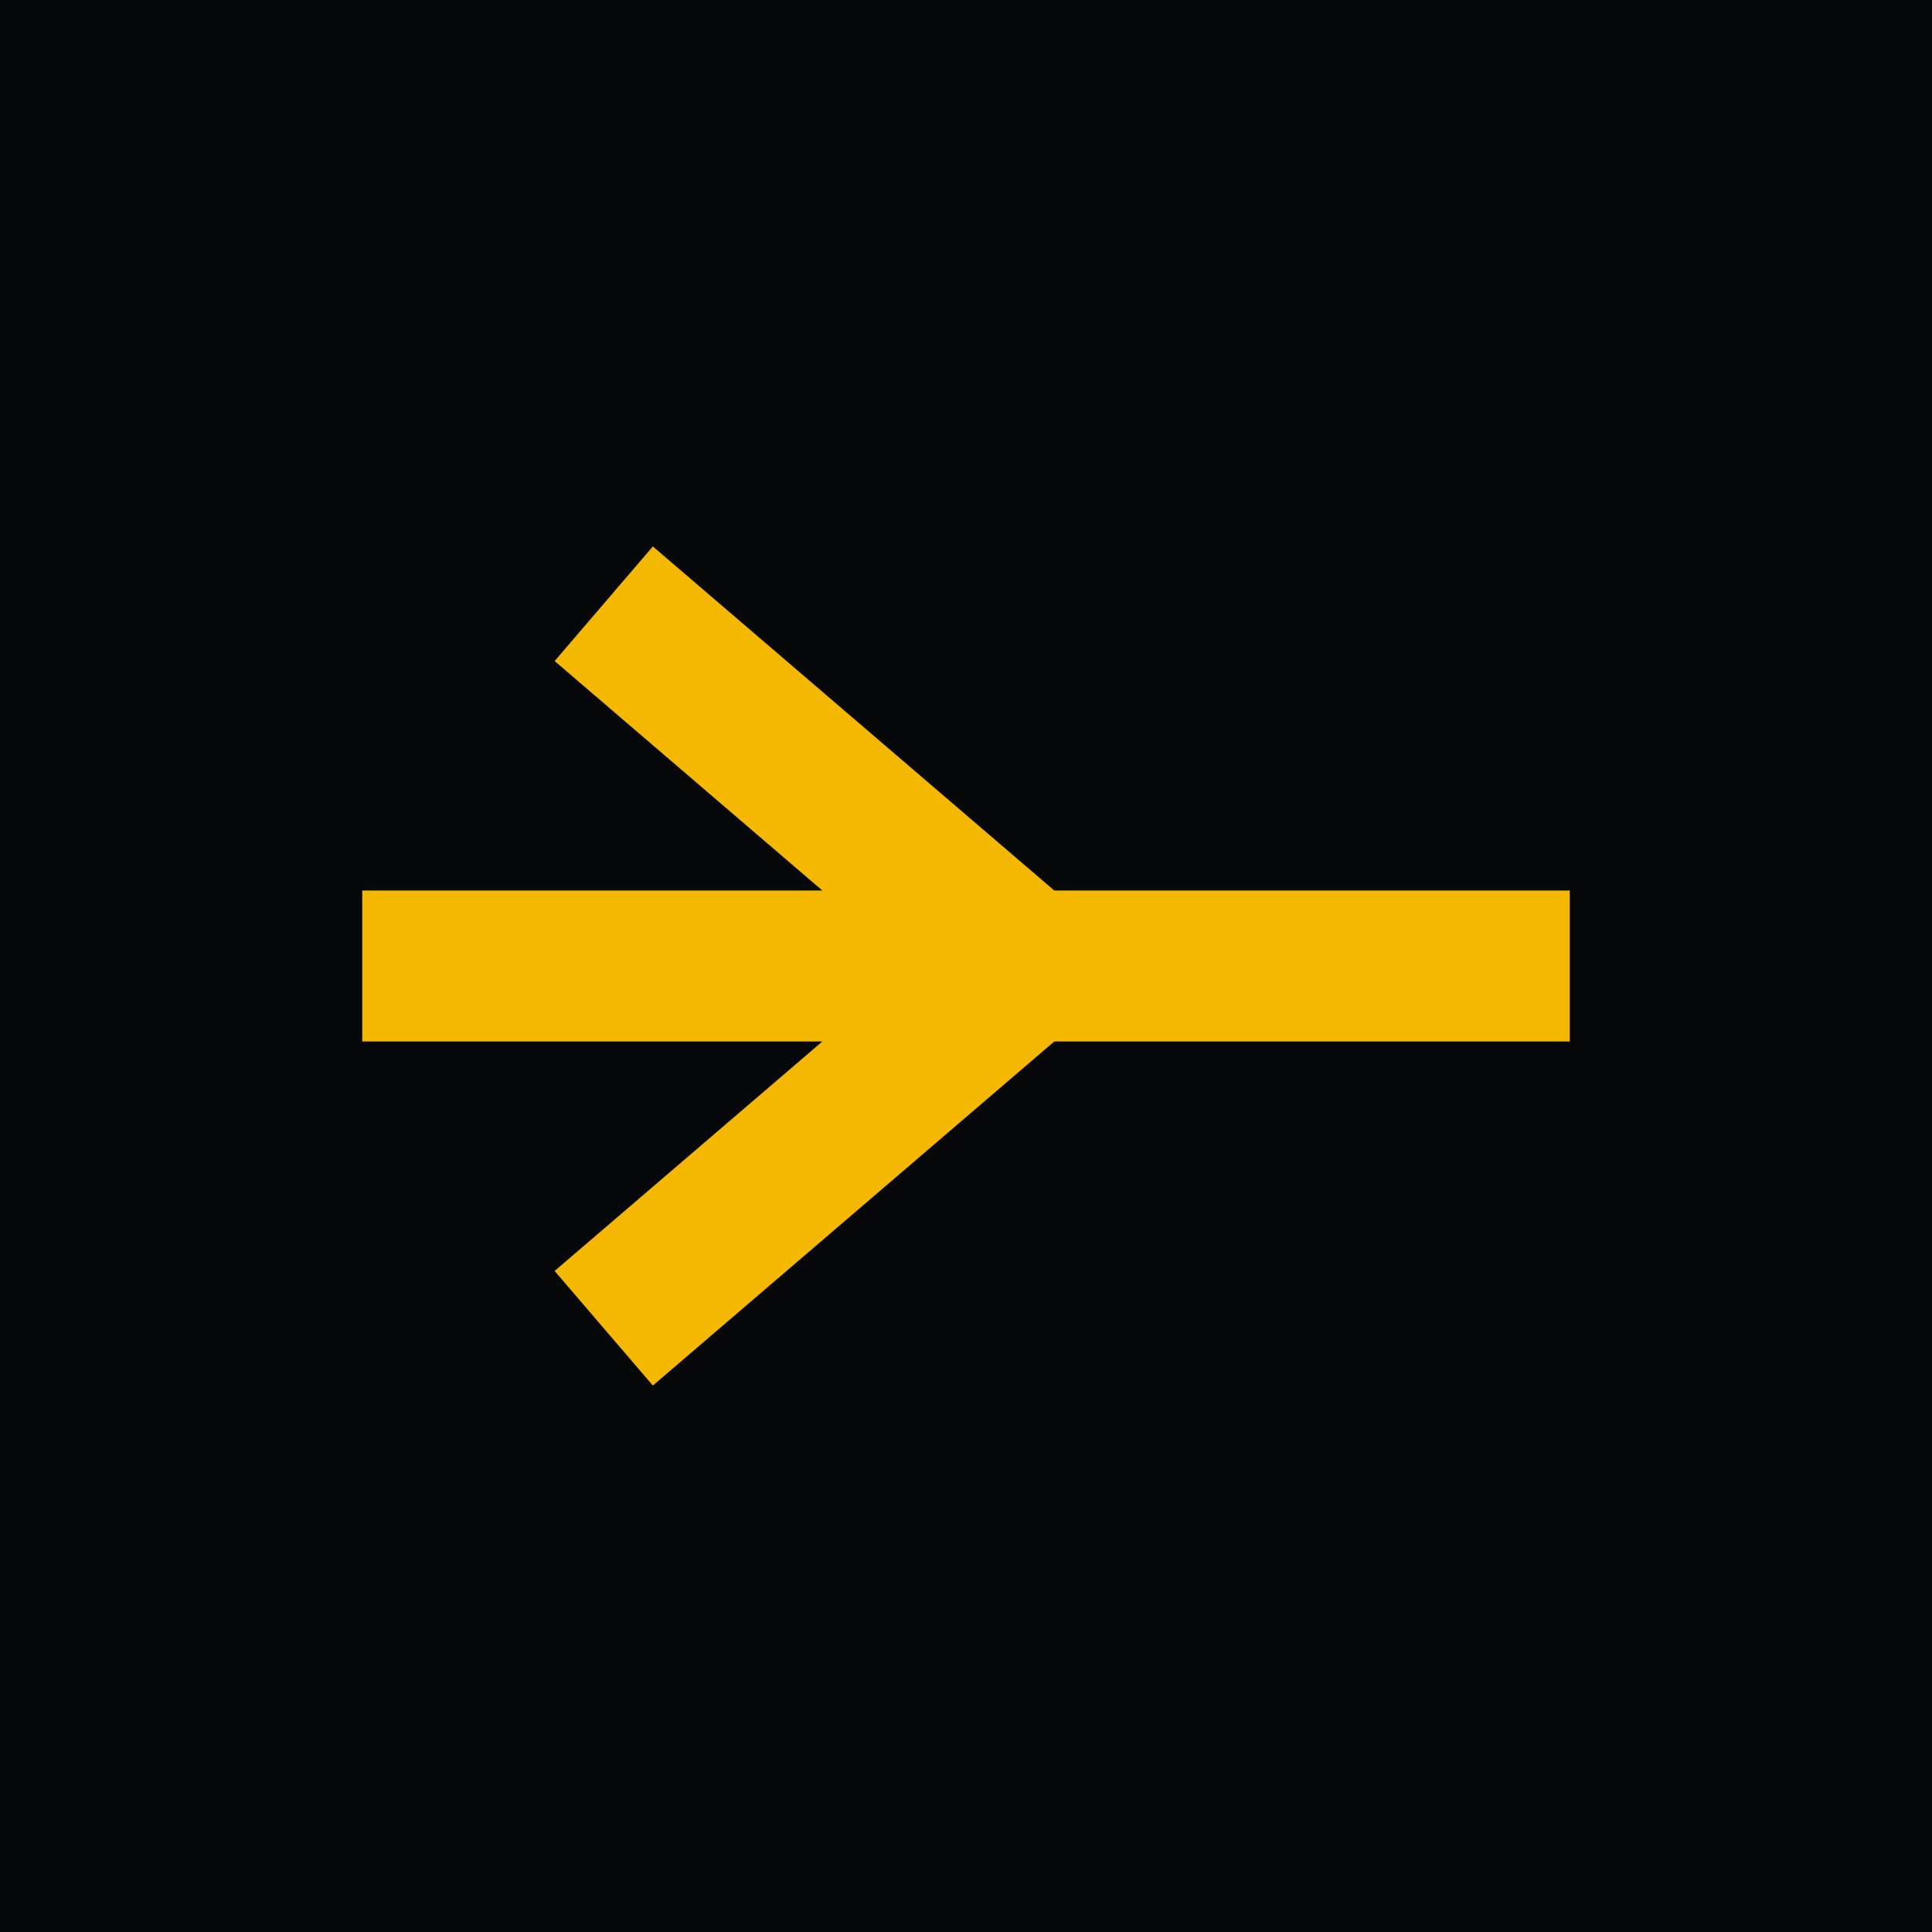
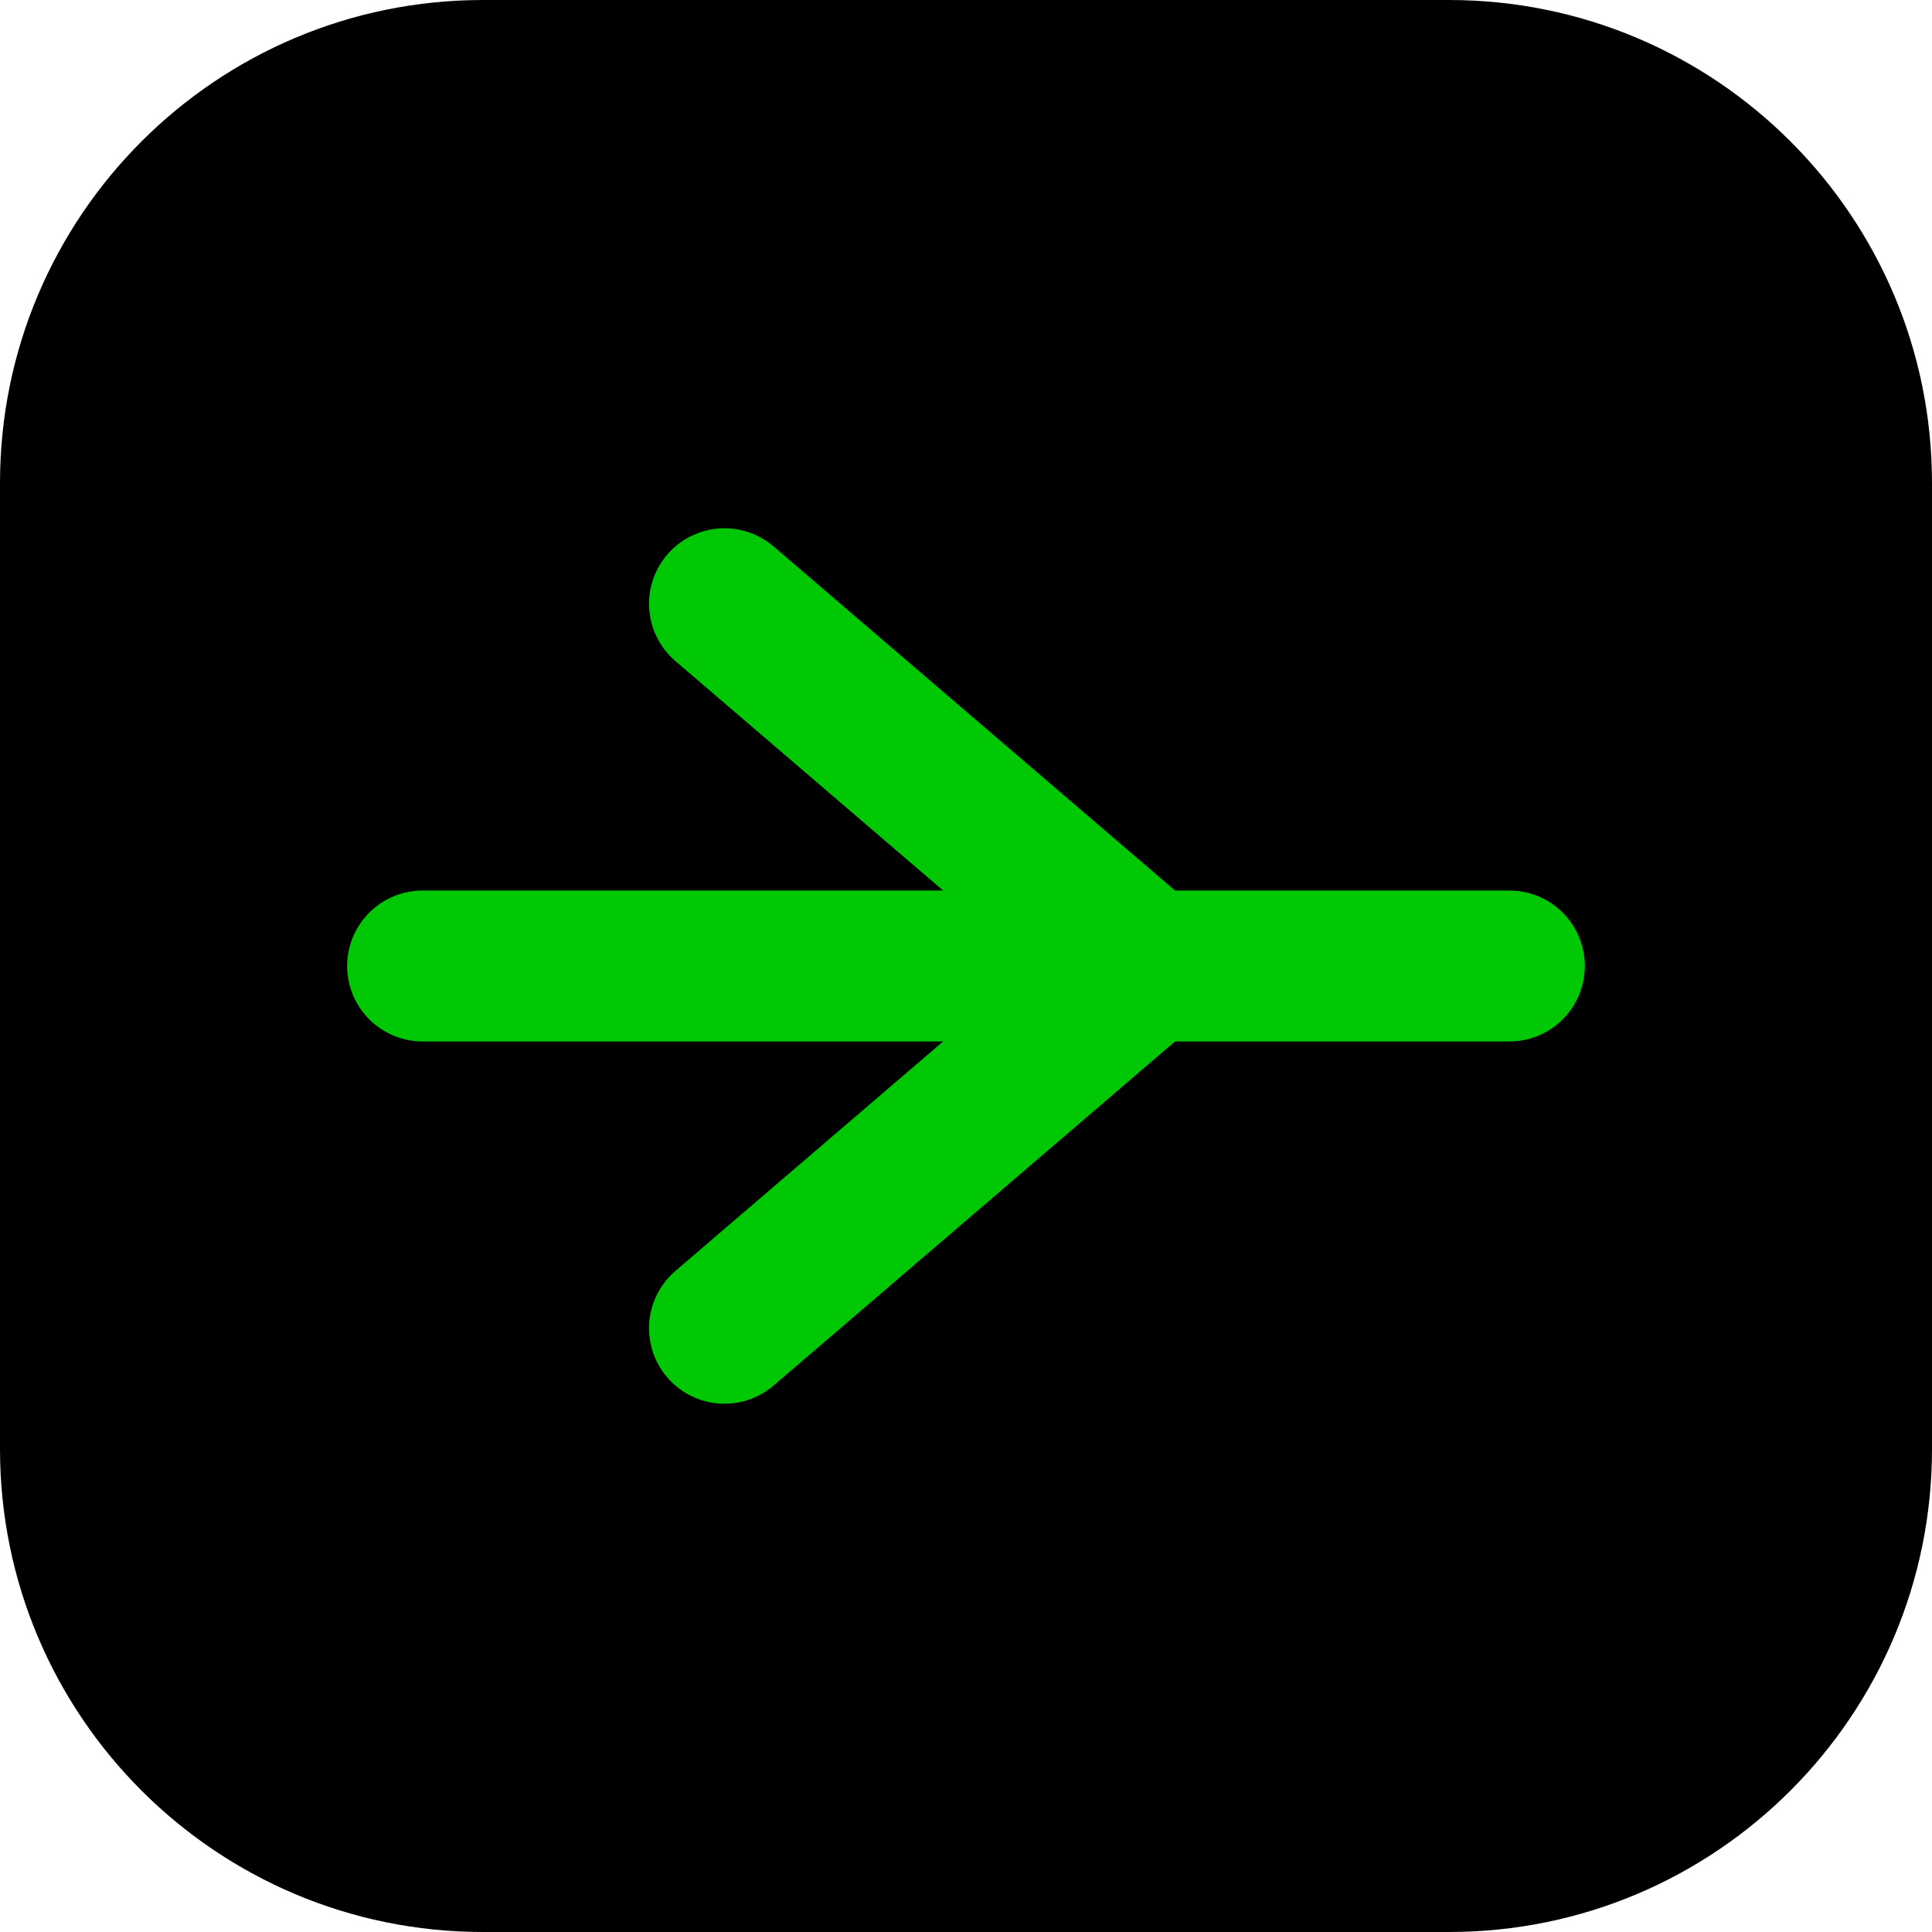
<svg xmlns="http://www.w3.org/2000/svg" viewBox="0 0 32 32" fill="none">
-   <rect width="32" height="32" fill="#07080A" />
-   <path d="M6 16h20" stroke="#F5B800" stroke-width="2.5" />
-   <path d="M10 10l7 6-7 6" stroke="#F5B800" stroke-width="2.5" fill="none" />
+   <rect width="32" height="32" rx="8" fill="#000" />
+   <path d="M7 16h18" stroke="#00C805" stroke-width="2.5" stroke-linecap="round" />
+   <path d="M12 10l7 6-7 6" stroke="#00C805" stroke-width="2.5" stroke-linecap="round" stroke-linejoin="round" fill="none" />
</svg>
